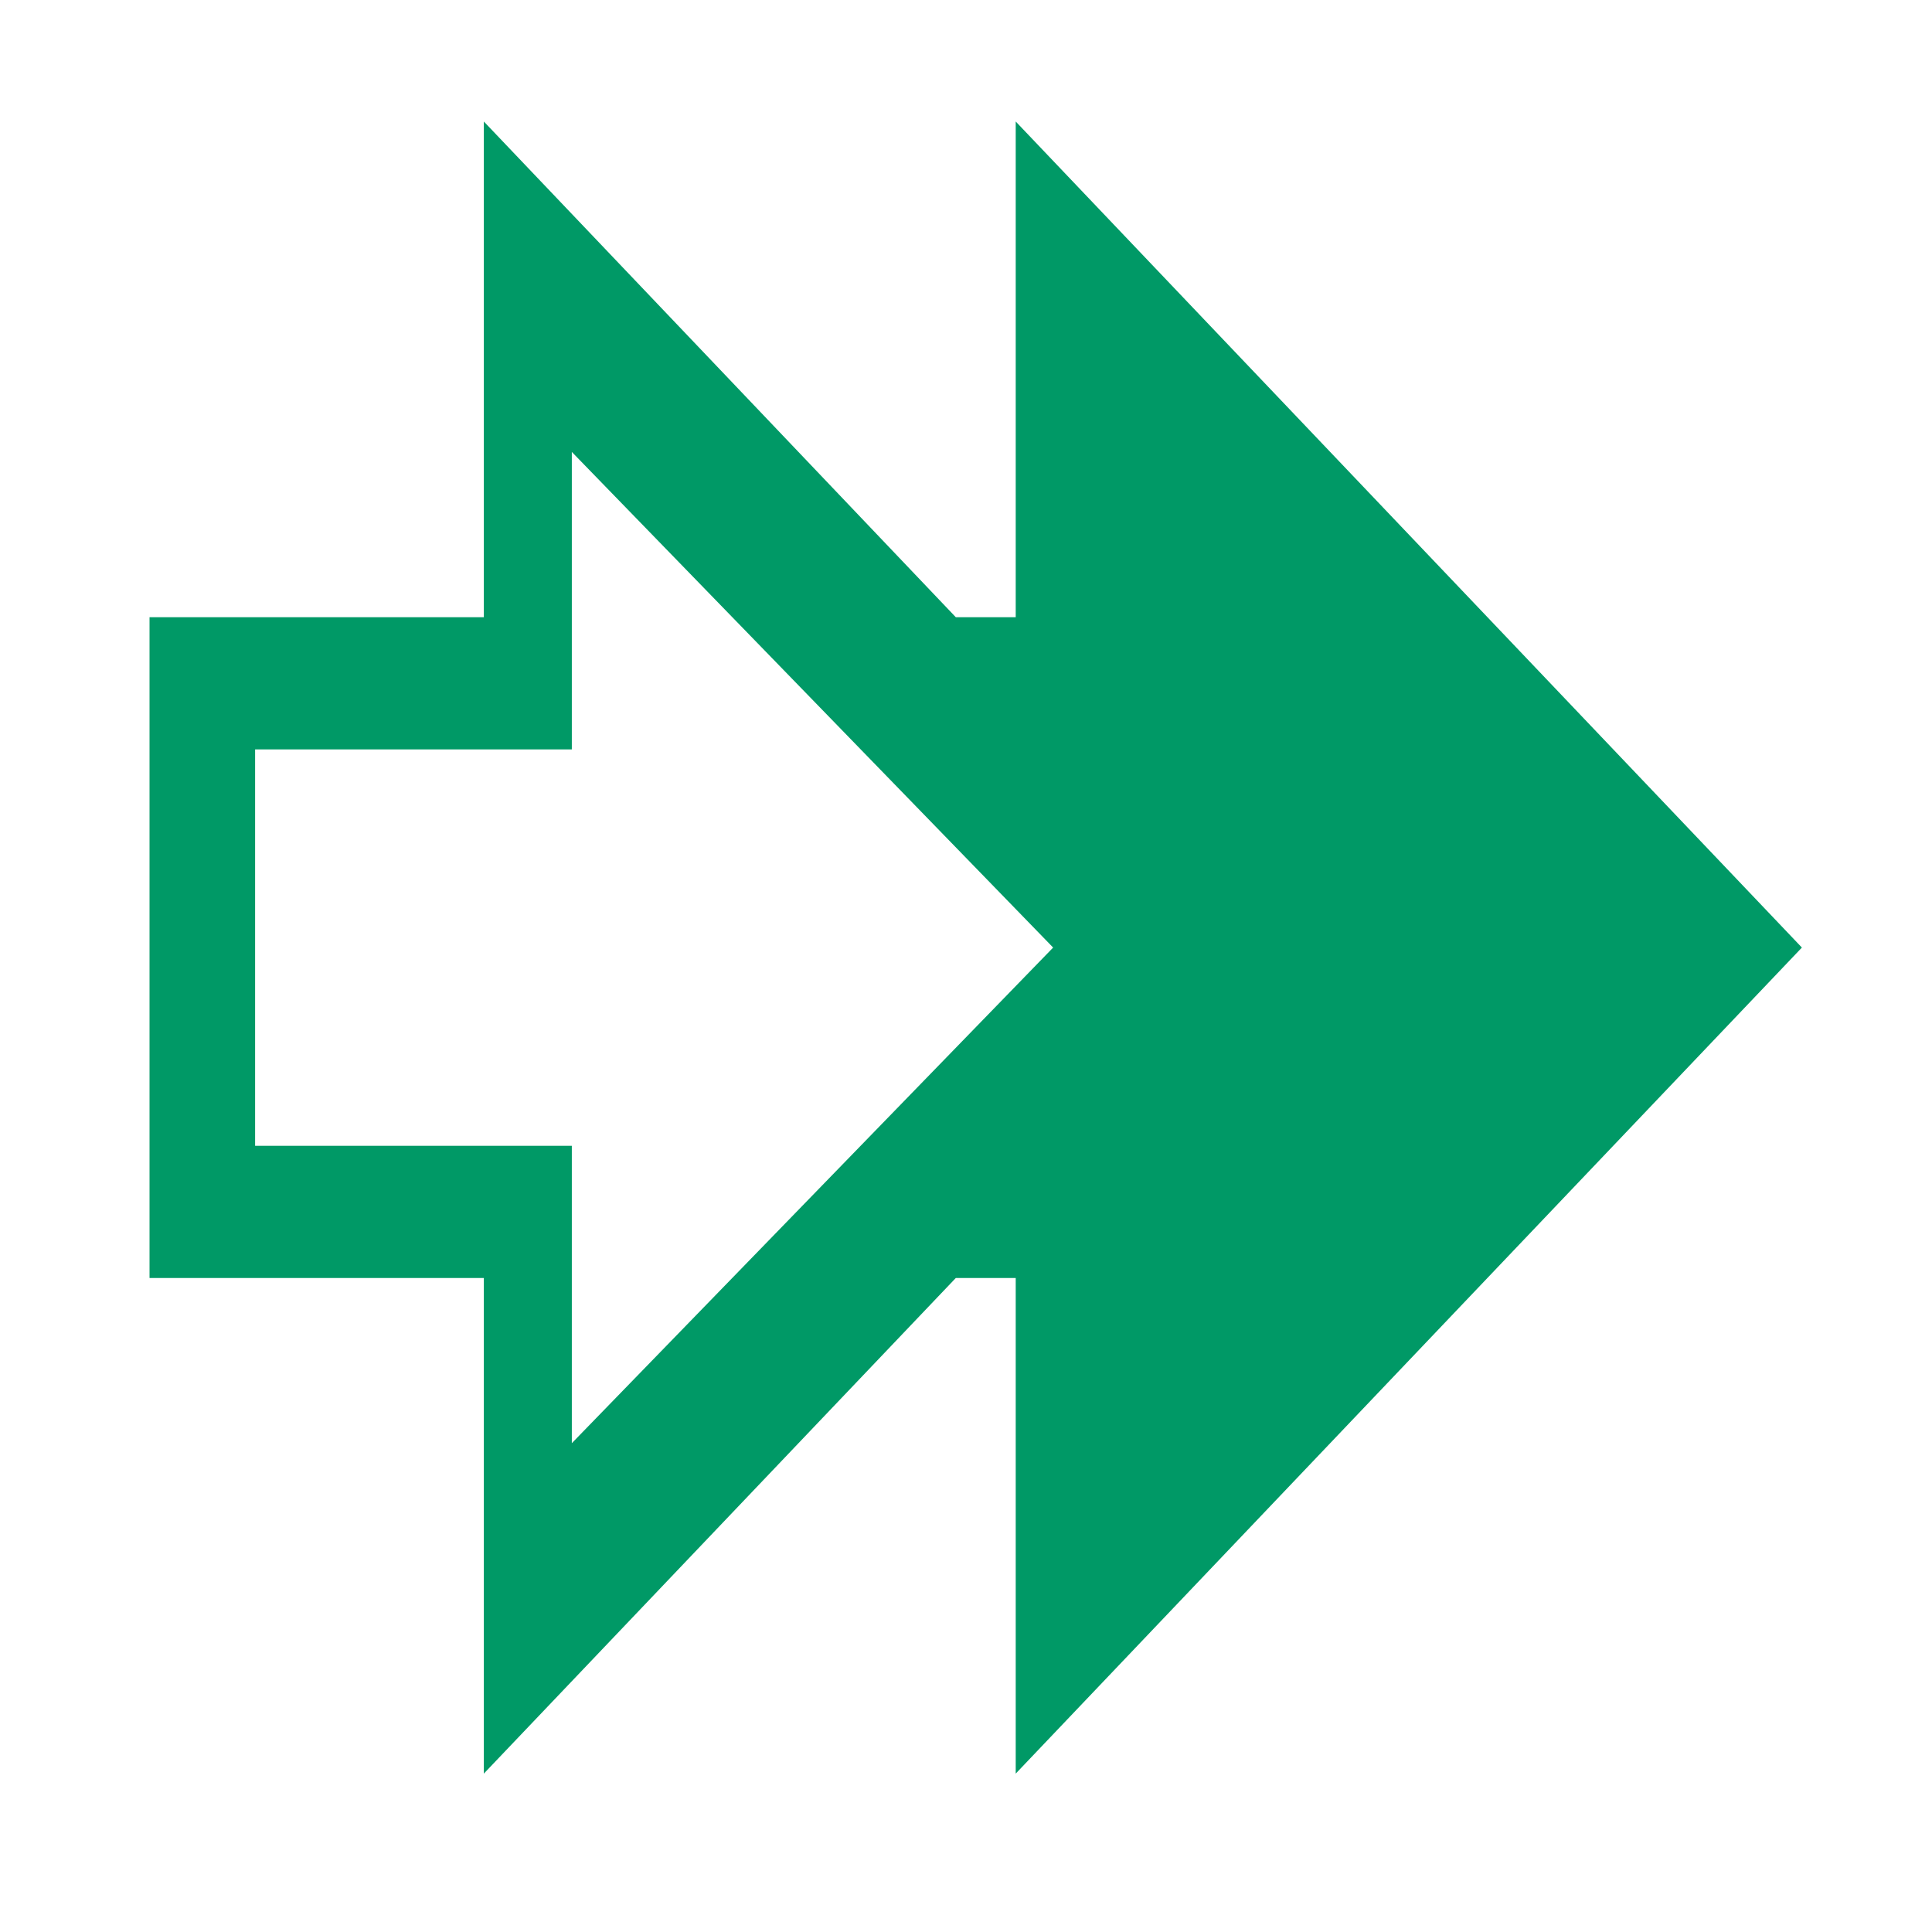
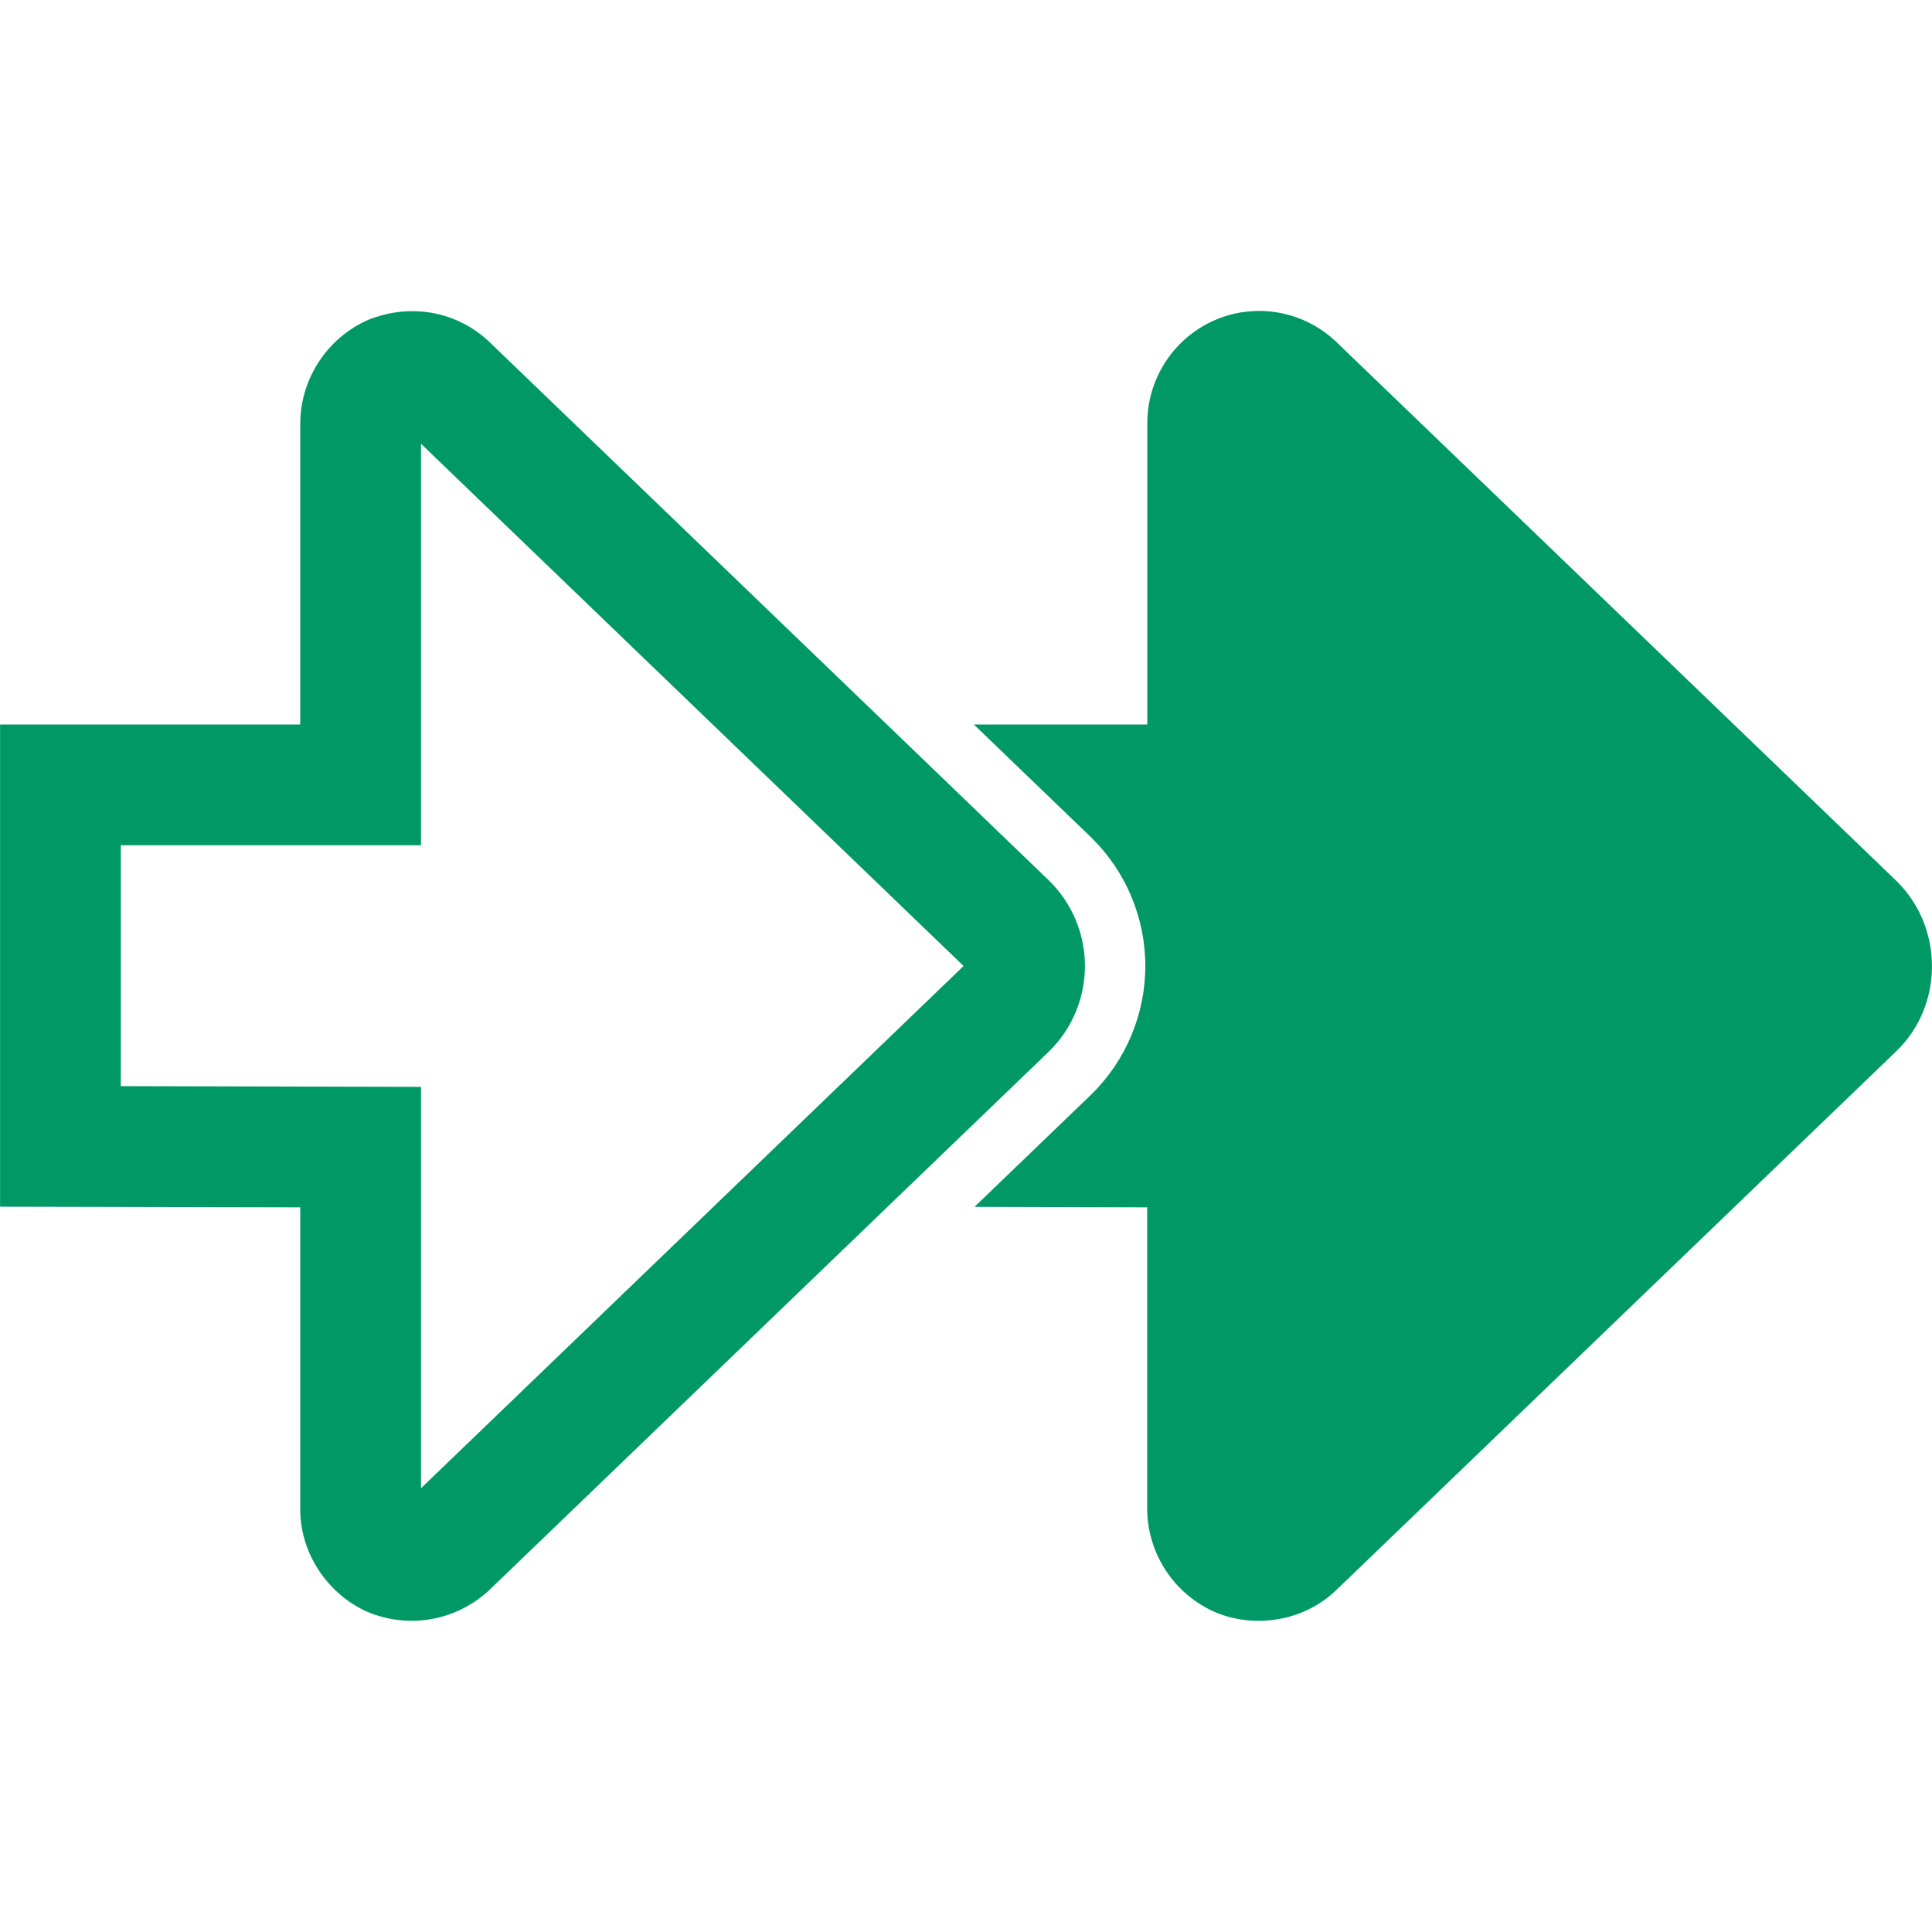
- <svg xmlns="http://www.w3.org/2000/svg" version="1.1" id="tracker_navbar" x="0px" y="0px" width="28.347px" height="28.347px" viewBox="0 0 28.347 28.347" enable-background="new 0 0 28.347 28.347" xml:space="preserve">
-   <path fill-rule="evenodd" clip-rule="evenodd" fill="#009966" d="M26.438,13.903L14.903,1.783v7.273h-0.879L7.099,1.783v7.273H2.194  v9.695h4.905v7.272l6.925-7.272h0.879v7.272L26.438,13.903z M8.39,21.175v-4.363H3.743v-5.816H8.39V6.631l7.062,7.272L8.39,21.175z" />
+ <svg xmlns="http://www.w3.org/2000/svg" version="1.1" viewBox="0 0 32 32">
+   <path d="M20.762 5.152a1.944 1.944 0 0 0-.217.024h-.002a1.86 1.86 0 0 0-1.54 1.822V12H16.13l1.938 1.865a2.978 2.978 0 0 1 0 4.27L16.14 19.99l2.861.008V25a1.88 1.88 0 0 0 1.127 1.703c.626.266 1.45.17 2.008-.369l9.27-8.92c.791-.757.791-2.06 0-2.828l-9.27-8.92-.002-.002a1.85 1.85 0 0 0-1.373-.512zm-13.9.002a1.768 1.768 0 0 0-.23.01l-.079.01a1.771 1.771 0 0 0-.234.05 1.75 1.75 0 0 0-.219.073A1.89 1.89 0 0 0 4.973 7v5H.001v7.987l4.972.011V25c0 .775.502 1.437 1.127 1.703a1.88 1.88 0 0 0 2.008-.37l9.268-8.919a1.98 1.98 0 0 0 0-2.828L14.69 12 8.108 5.666a1.842 1.842 0 0 0-1.246-.512zm.111 2.196L15.96 16l-8.987 8.65v-6.648l-4.972-.012V14h4.972z" fill="#096" />
</svg>
